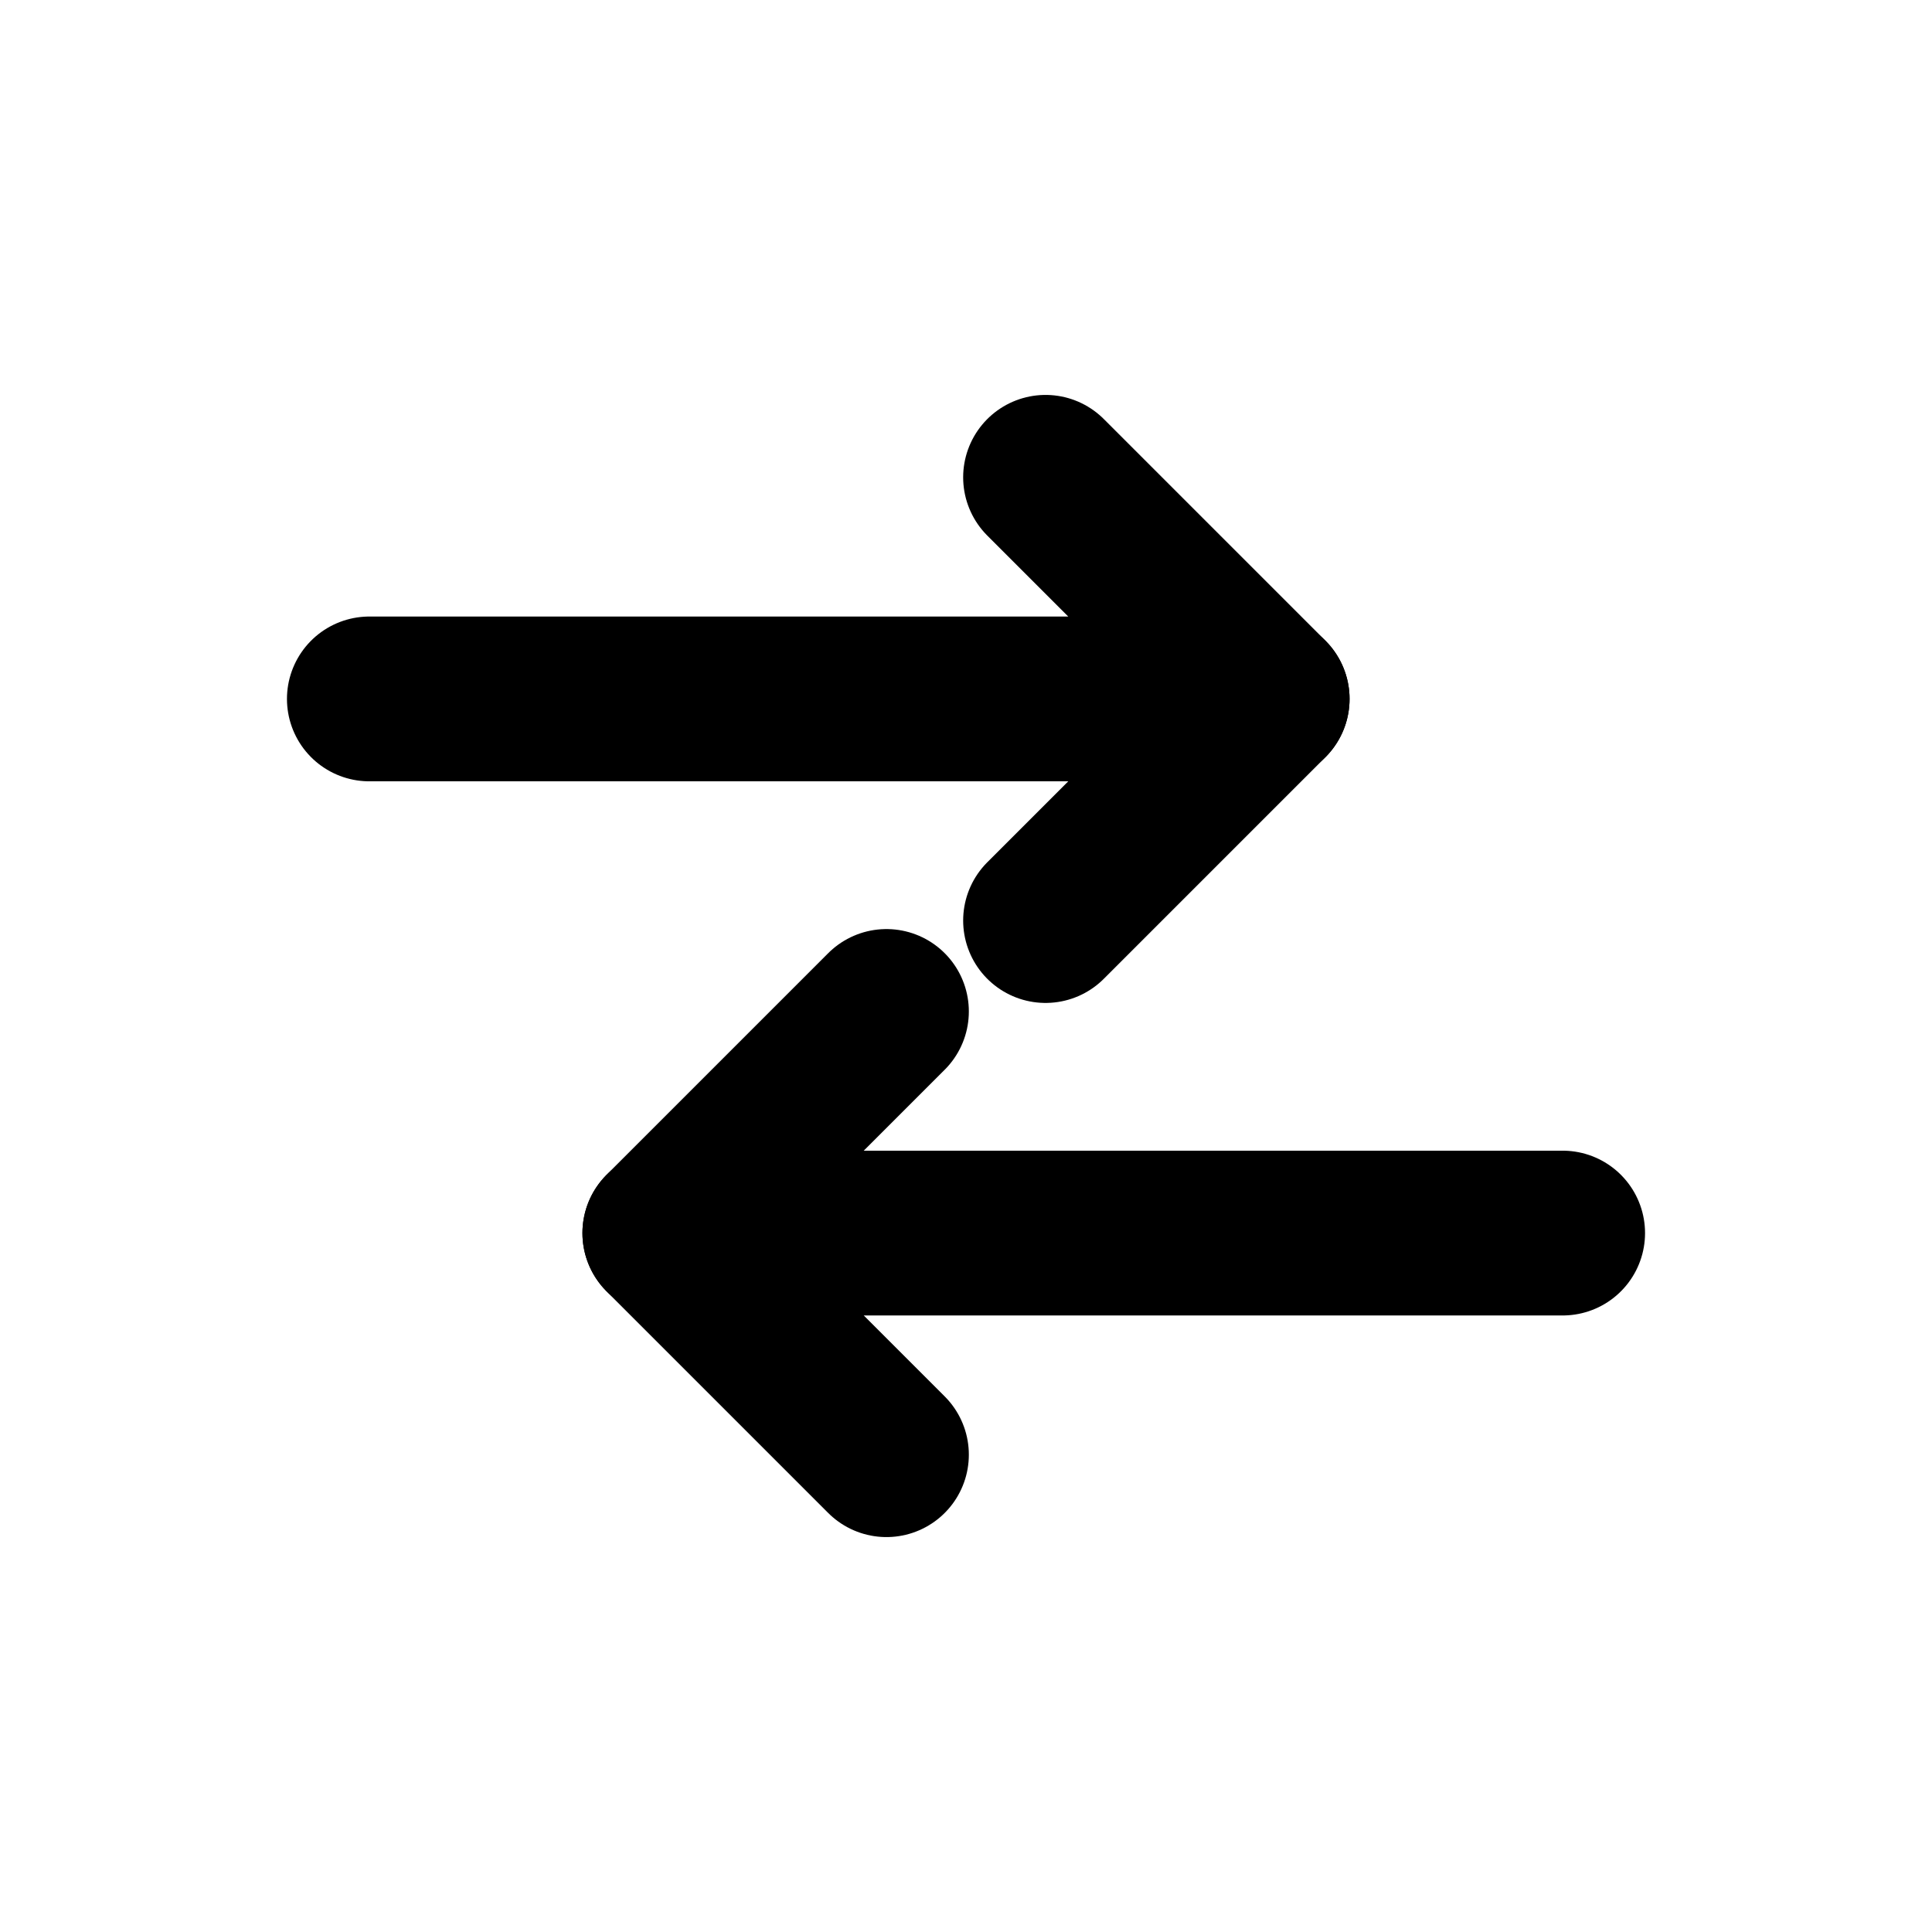
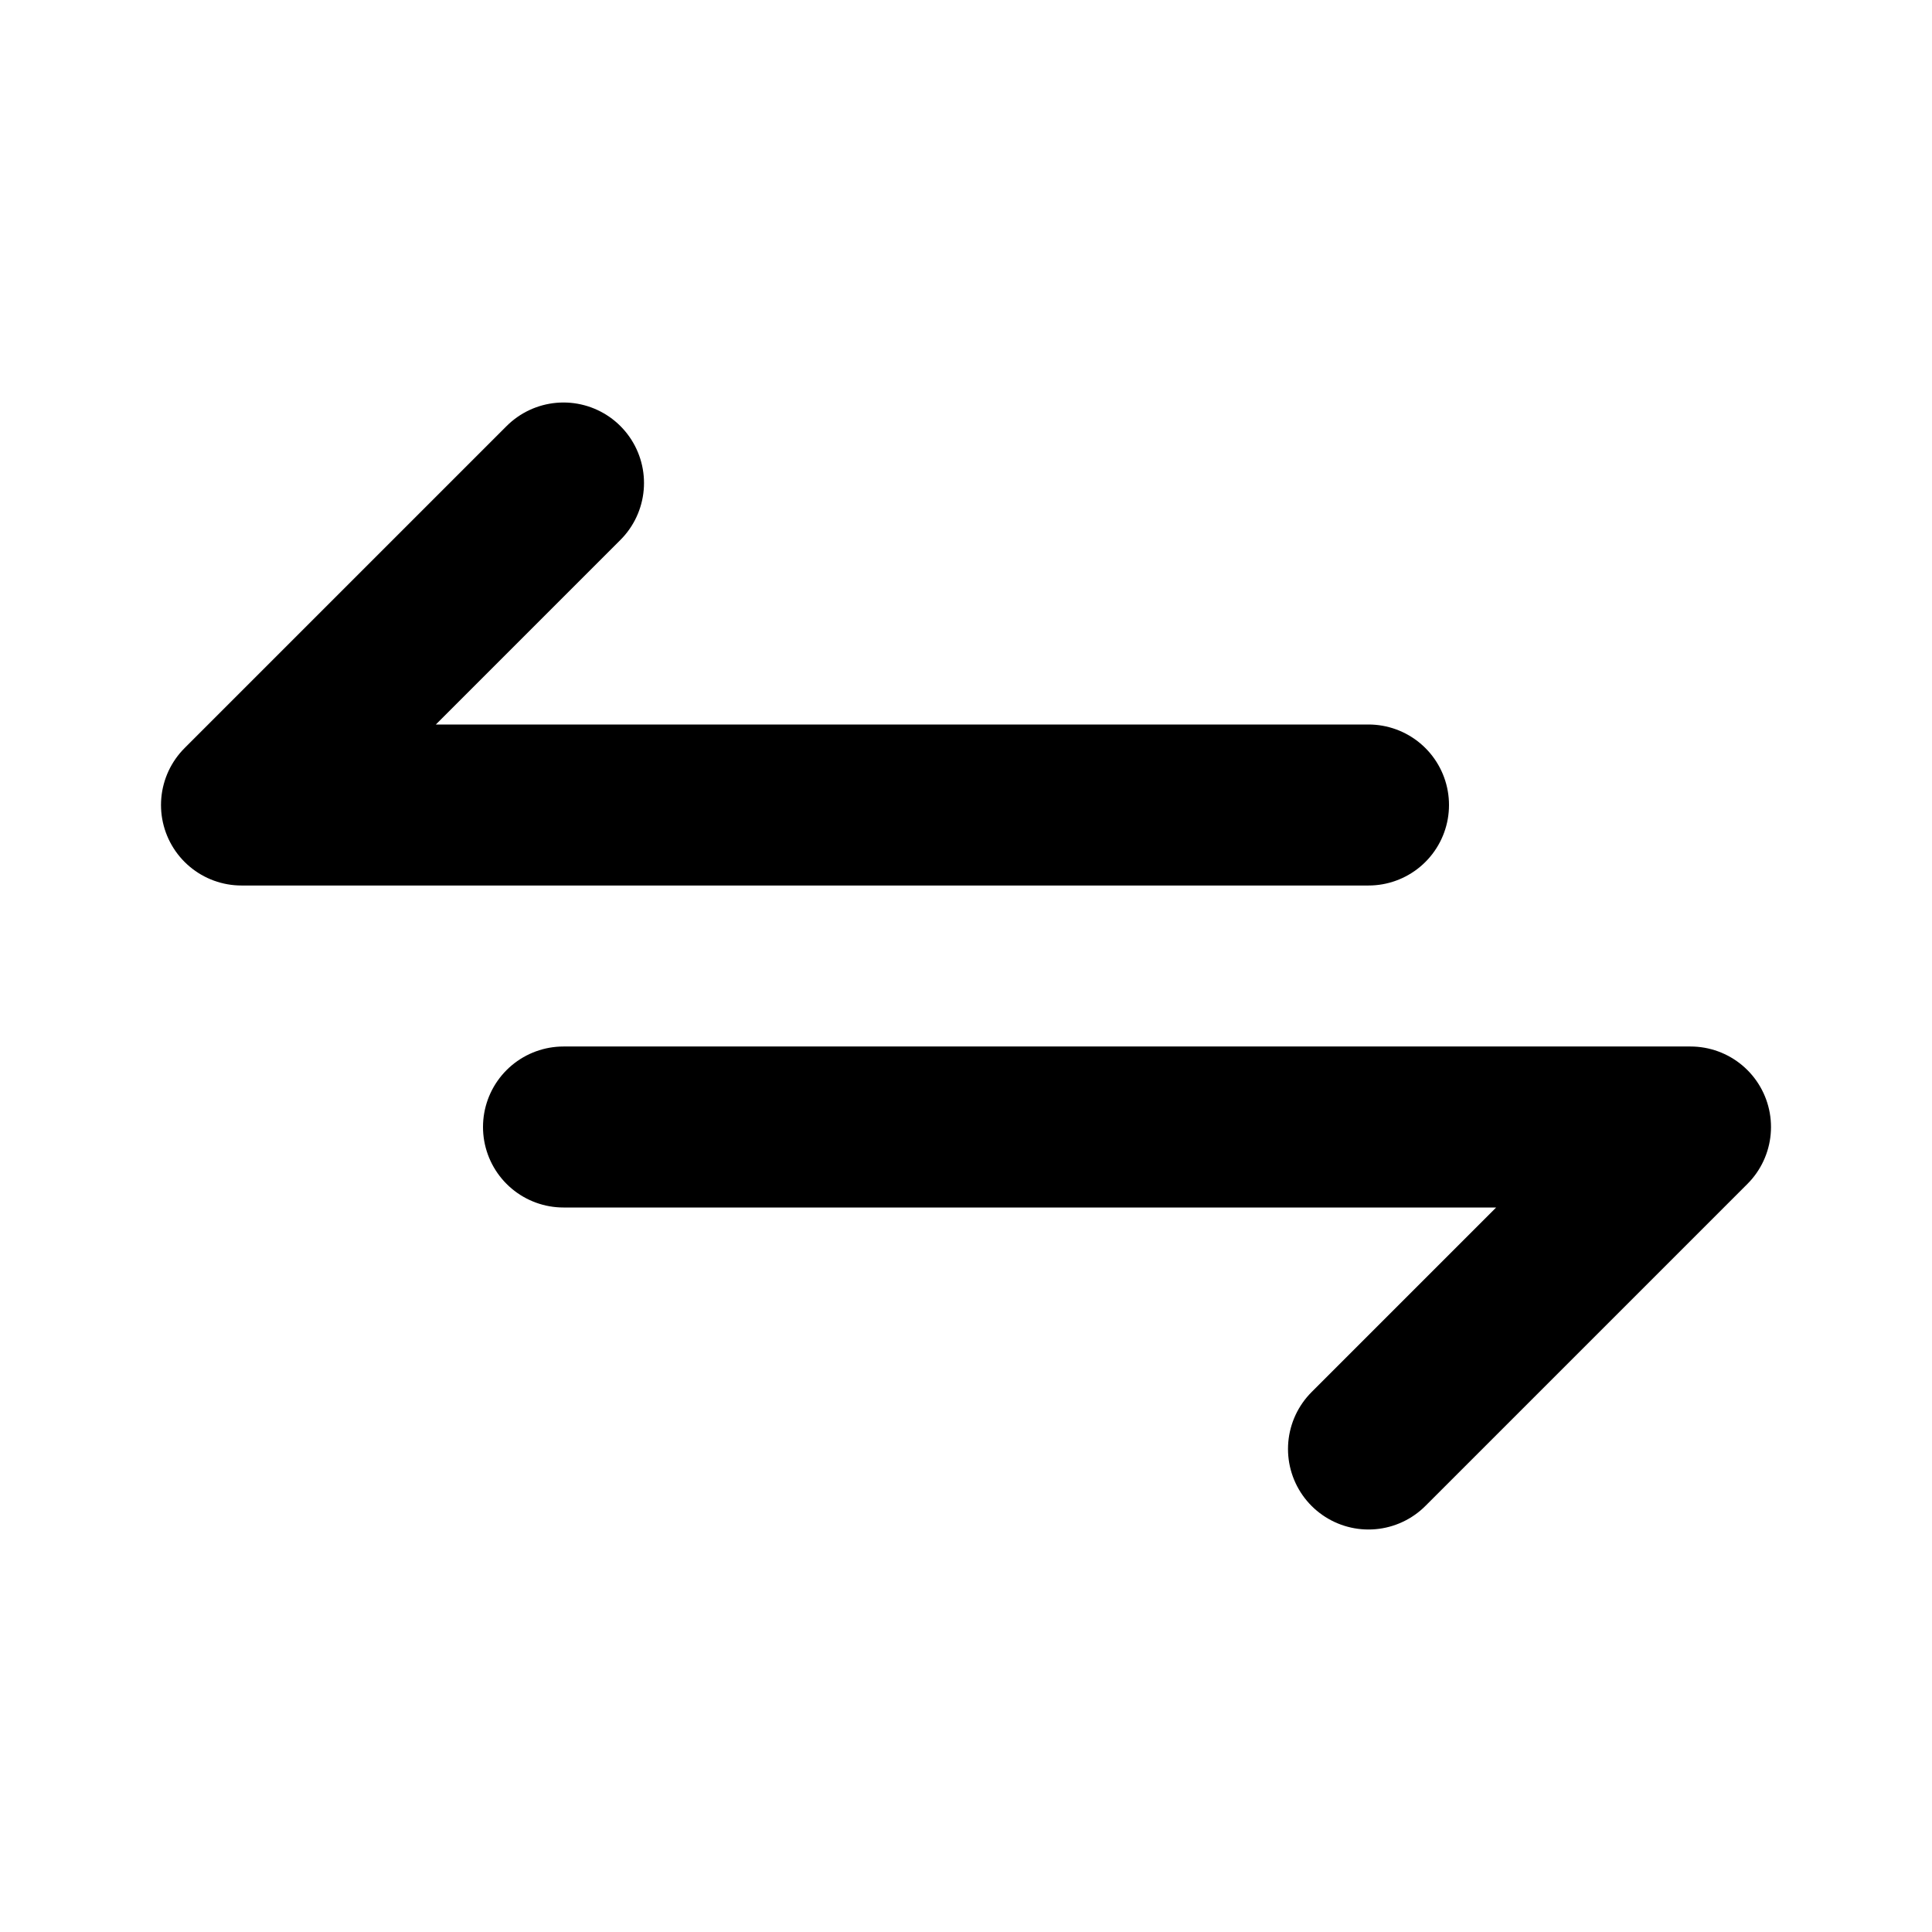
- <svg xmlns="http://www.w3.org/2000/svg" width="24" height="24" viewBox="0 0 17 17" fill="none">
-   <path d="M3.25 6.15h7.9l-1.95-1.95" stroke="currentColor" stroke-width="1.45" stroke-linecap="round" stroke-linejoin="round" />
-   <path d="M11.15 6.15 9.2 8.1" stroke="currentColor" stroke-width="1.45" stroke-linecap="round" stroke-linejoin="round" />
-   <path d="M13.75 10.85h-7.9l1.95 1.95" stroke="currentColor" stroke-width="1.45" stroke-linecap="round" stroke-linejoin="round" />
-   <path d="M5.85 10.85 7.8 8.9" stroke="currentColor" stroke-width="1.45" stroke-linecap="round" stroke-linejoin="round" />
+ <svg xmlns="http://www.w3.org/2000/svg" width="24" height="24" viewBox="0 0 24 24" fill="none">
+   <path d="M17 10H3l4-4m0 8h14l-4 4" stroke="currentColor" stroke-width="2" stroke-linecap="round" stroke-linejoin="round" />
</svg>
